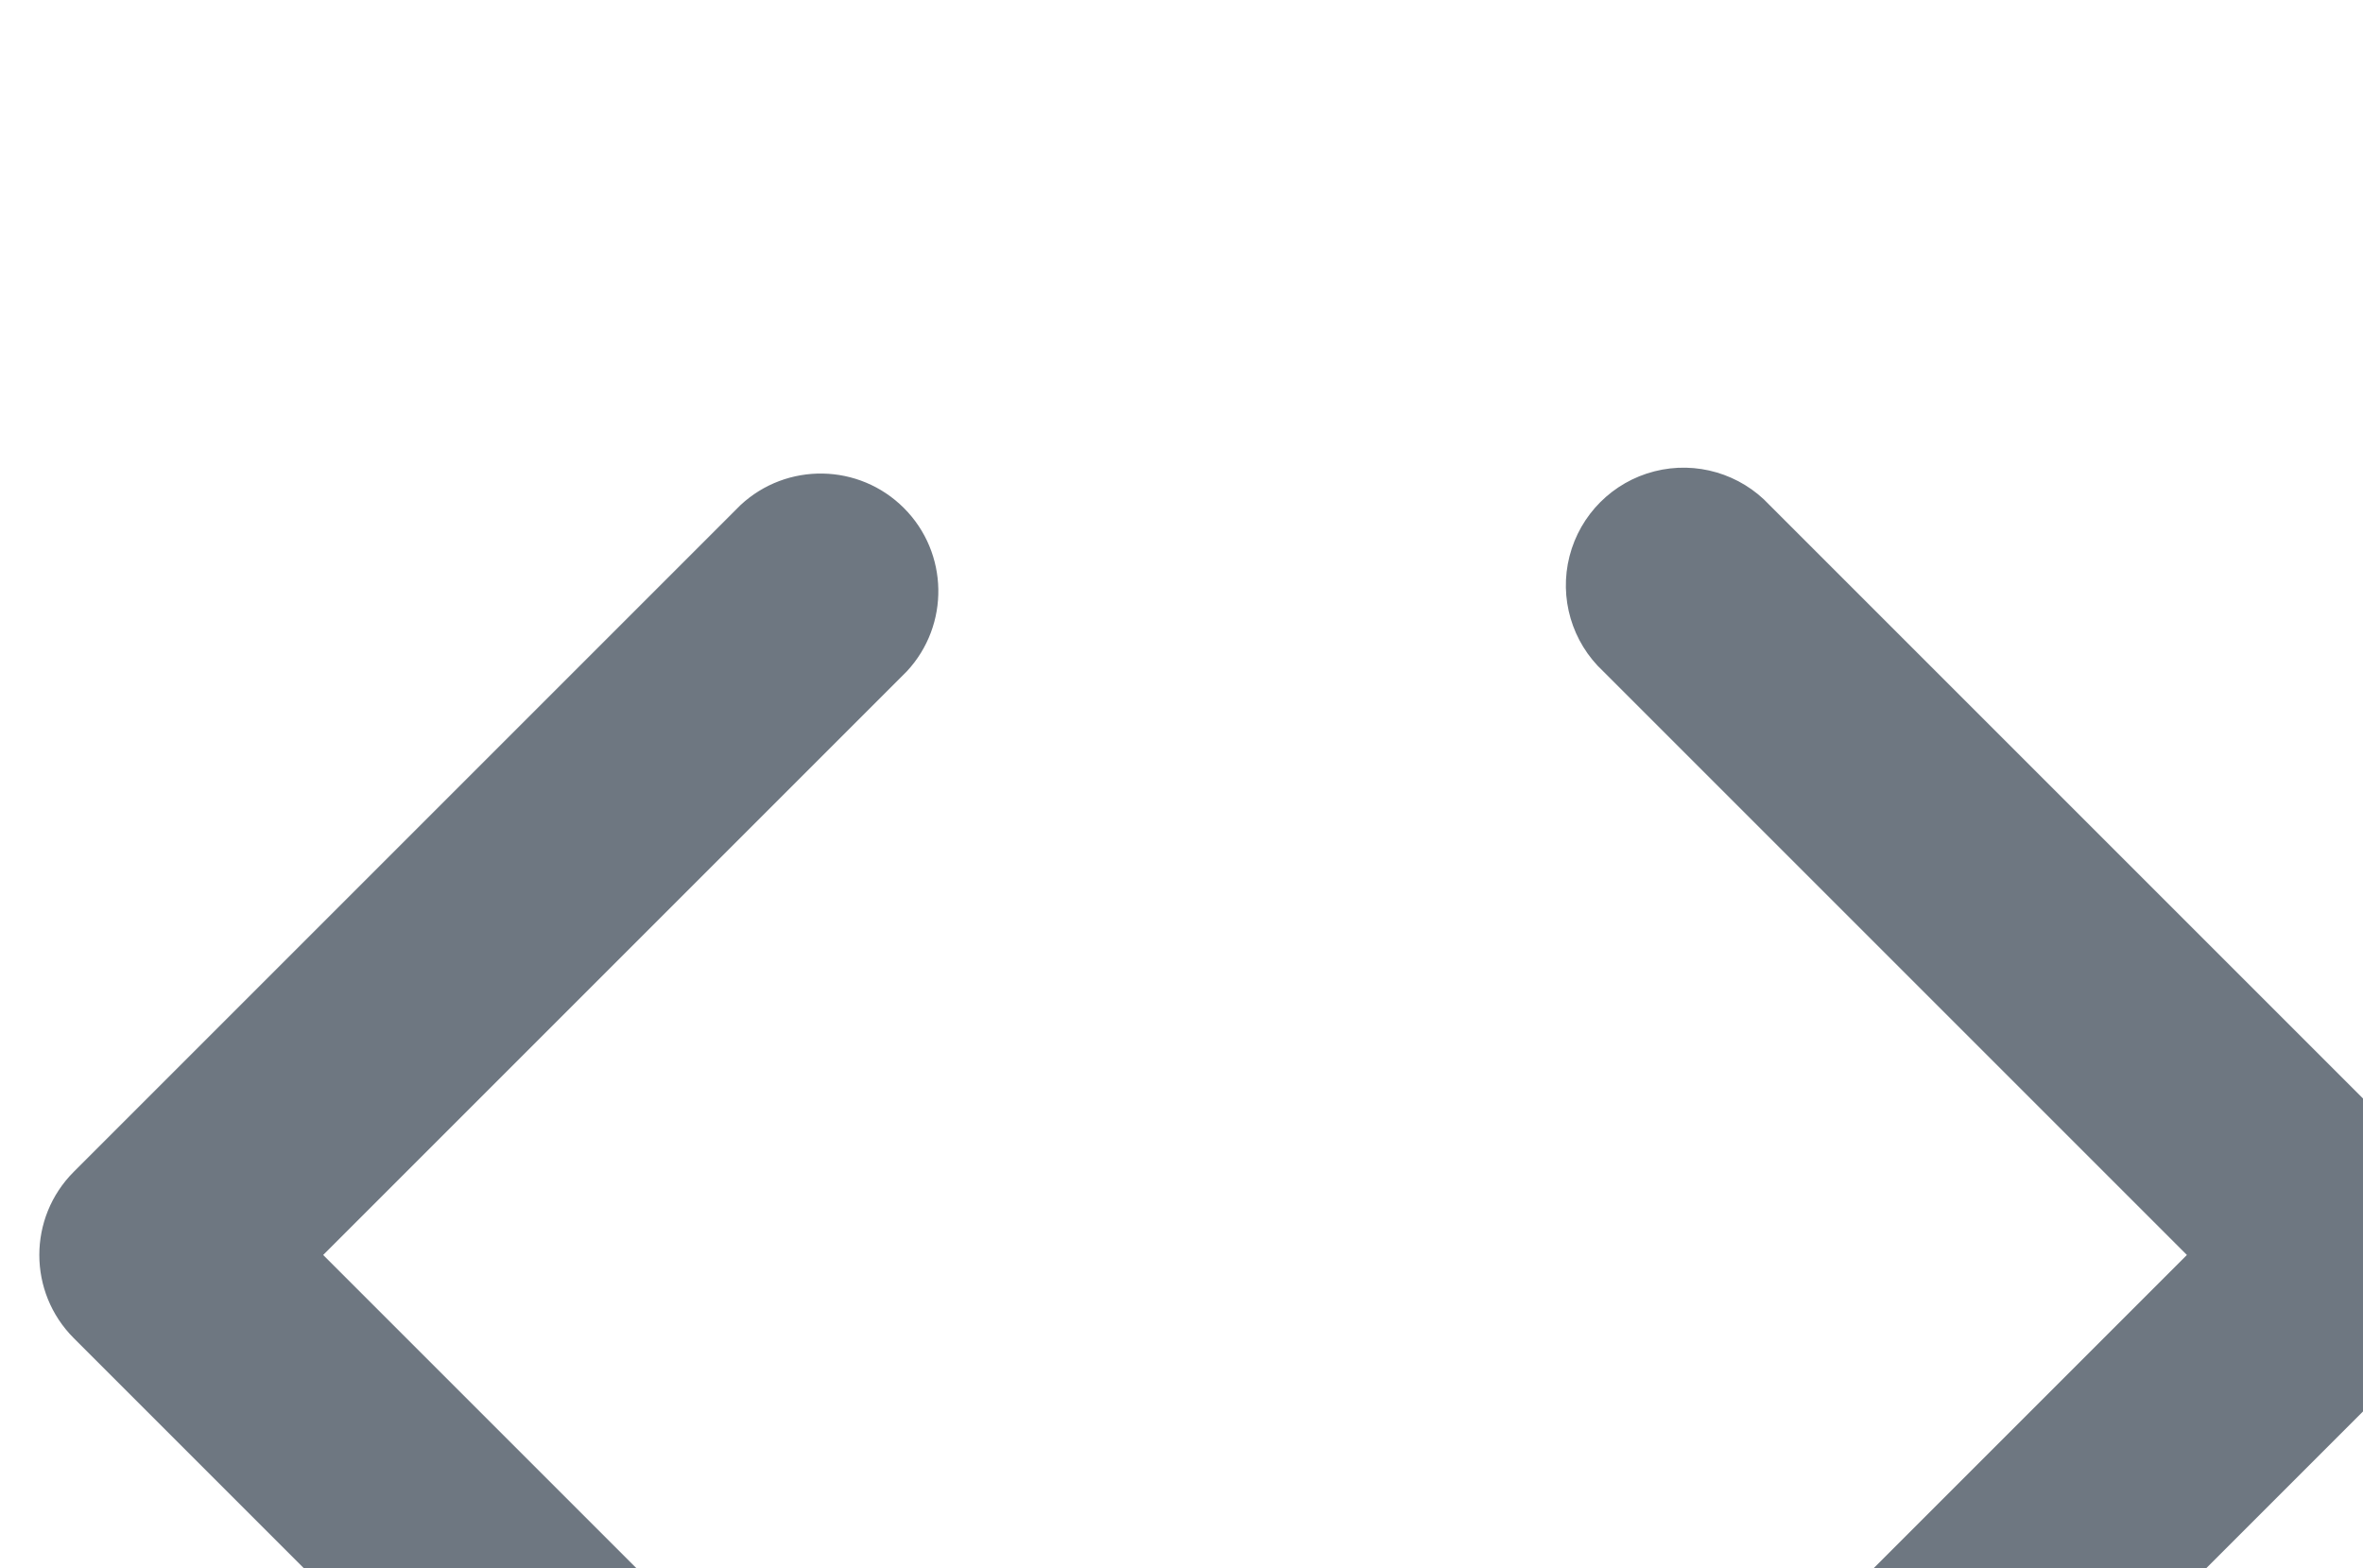
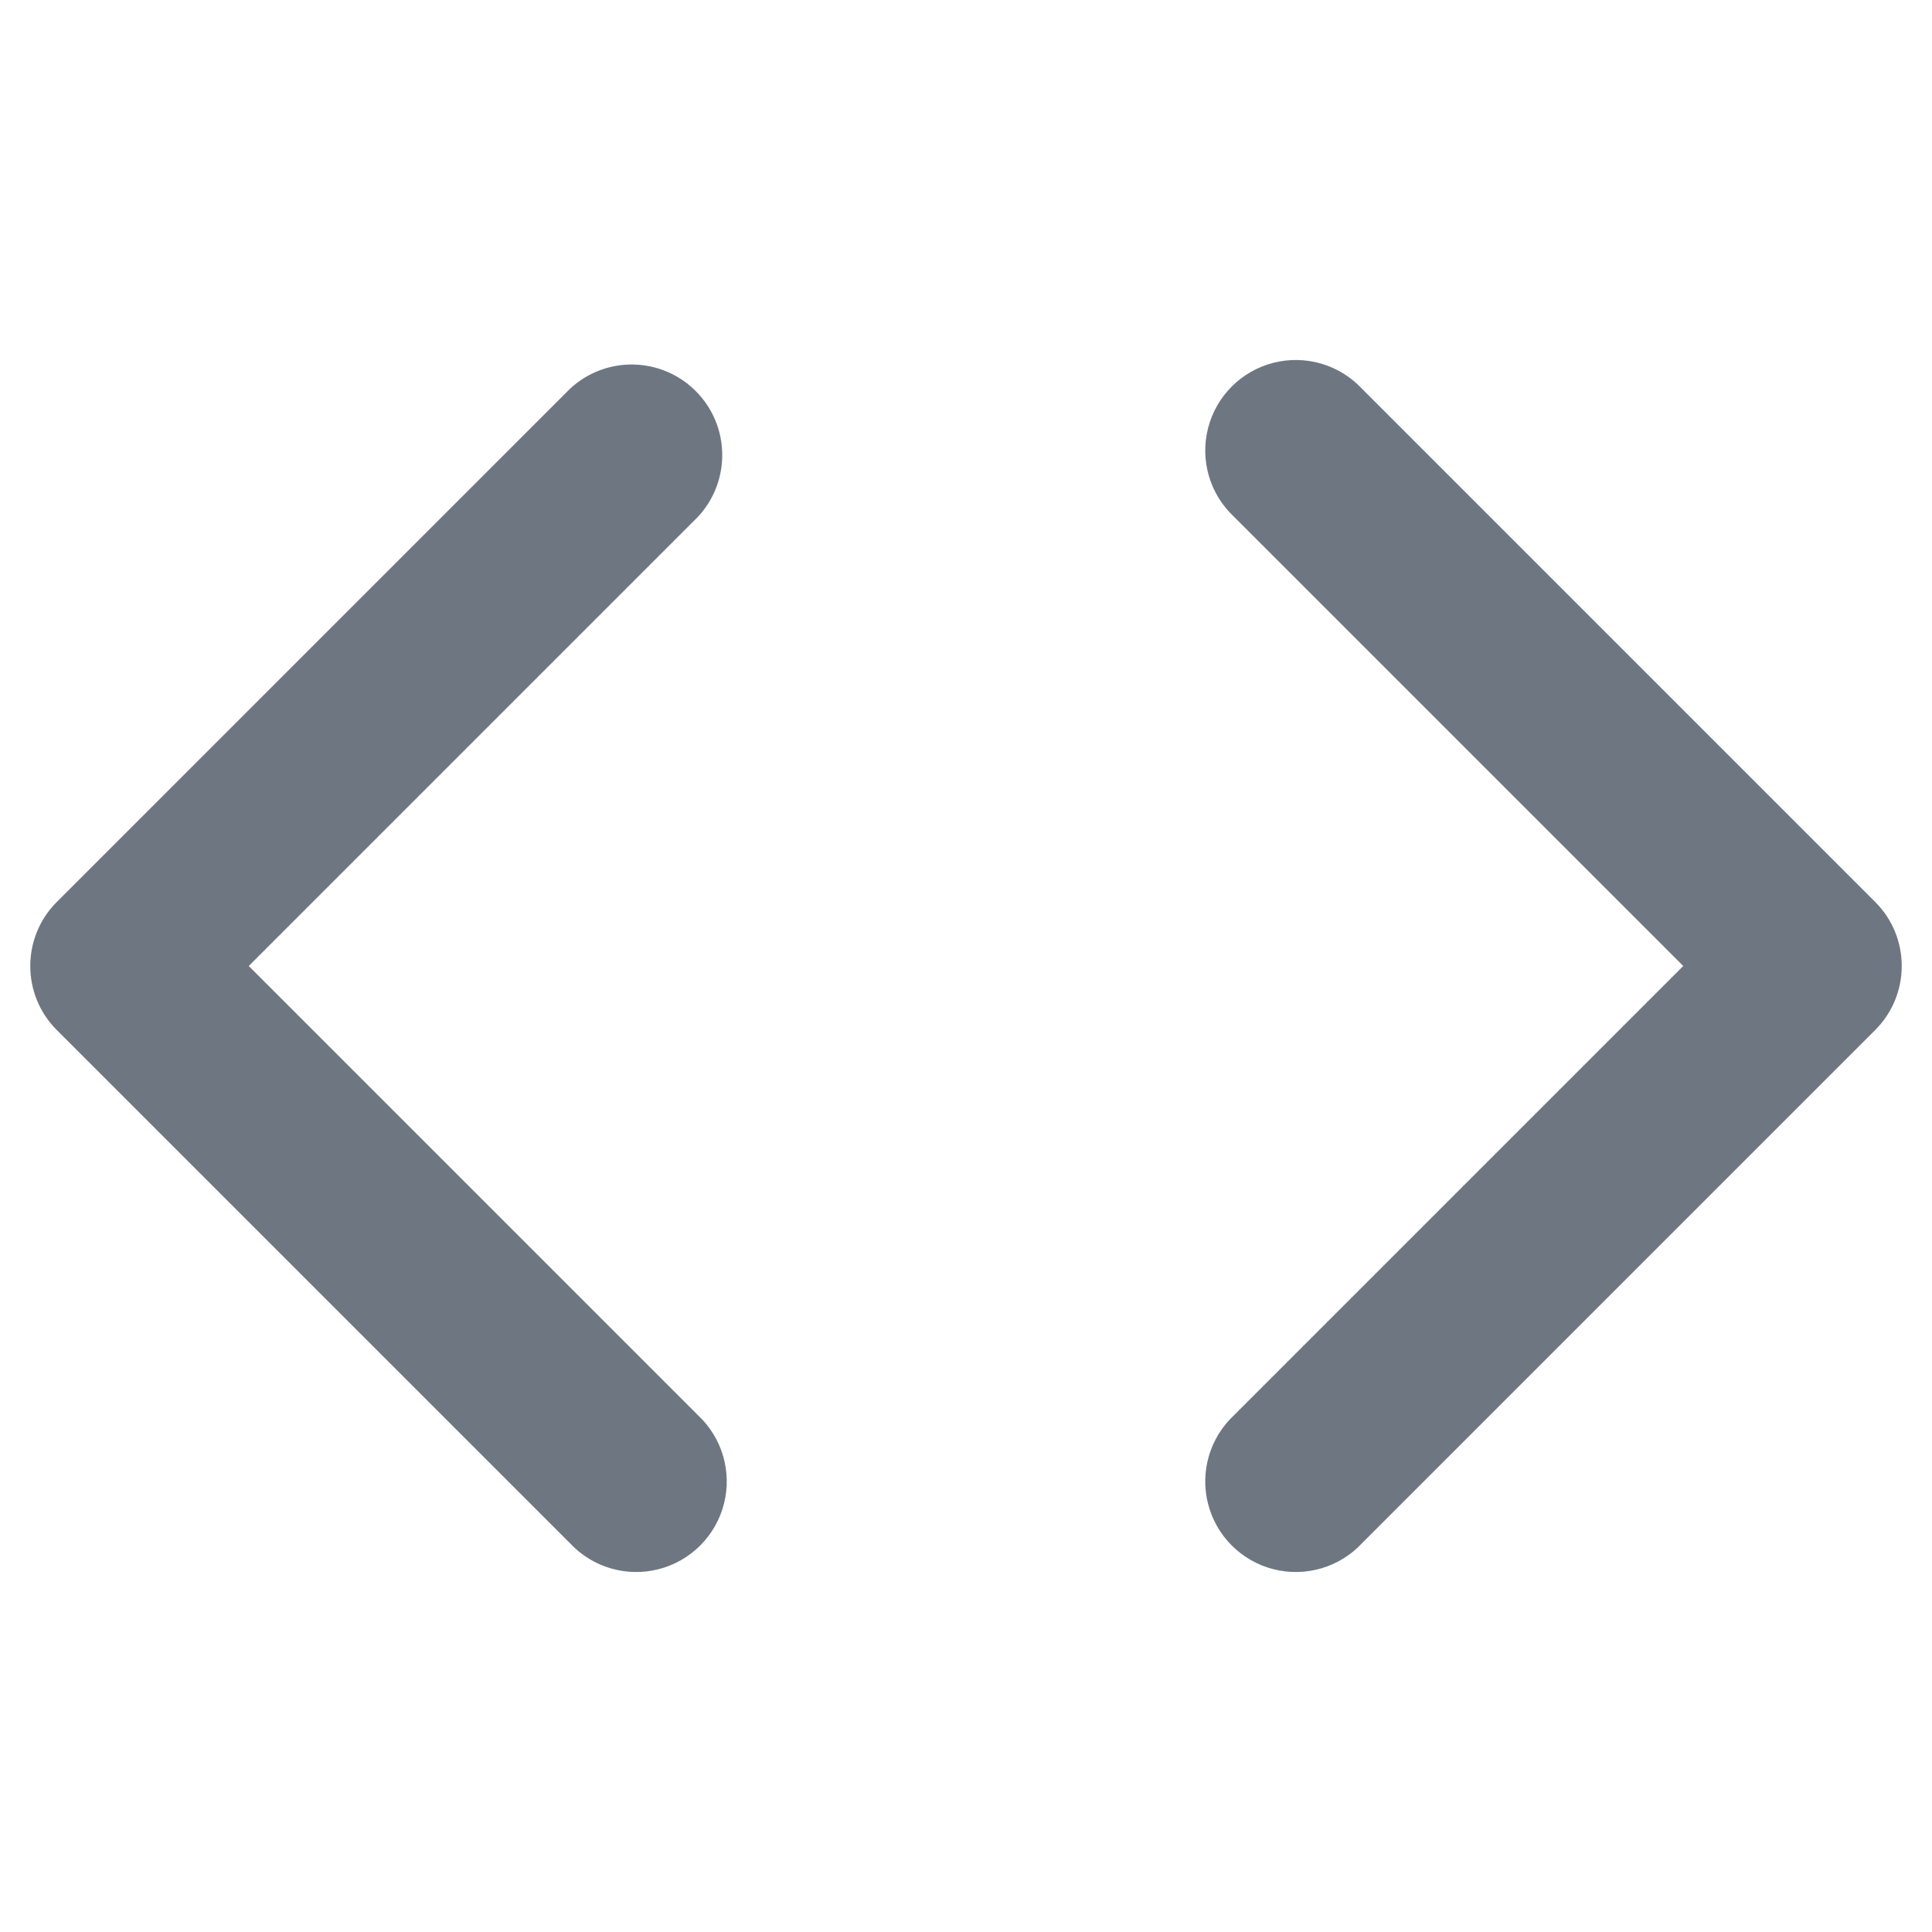
- <svg xmlns="http://www.w3.org/2000/svg">
+ <svg xmlns="http://www.w3.org/2000/svg" height="16" width="16">
  <path fill-rule="evenodd" fill="#6e7781" d="M4.72 3.22a.75.75 0 0 1 1.06 1.06L2.06 8l3.72 3.72a.75.75 0 1 1-1.06 1.06L.47 8.53a.75.75 0 0 1 0-1.06l4.25-4.25zm6.56 0a.75.75 0 1 0-1.06 1.06L13.94 8l-3.72 3.72a.75.75 0 1 0 1.06 1.06l4.25-4.25a.75.75 0 0 0 0-1.06l-4.25-4.25z" />
</svg>
